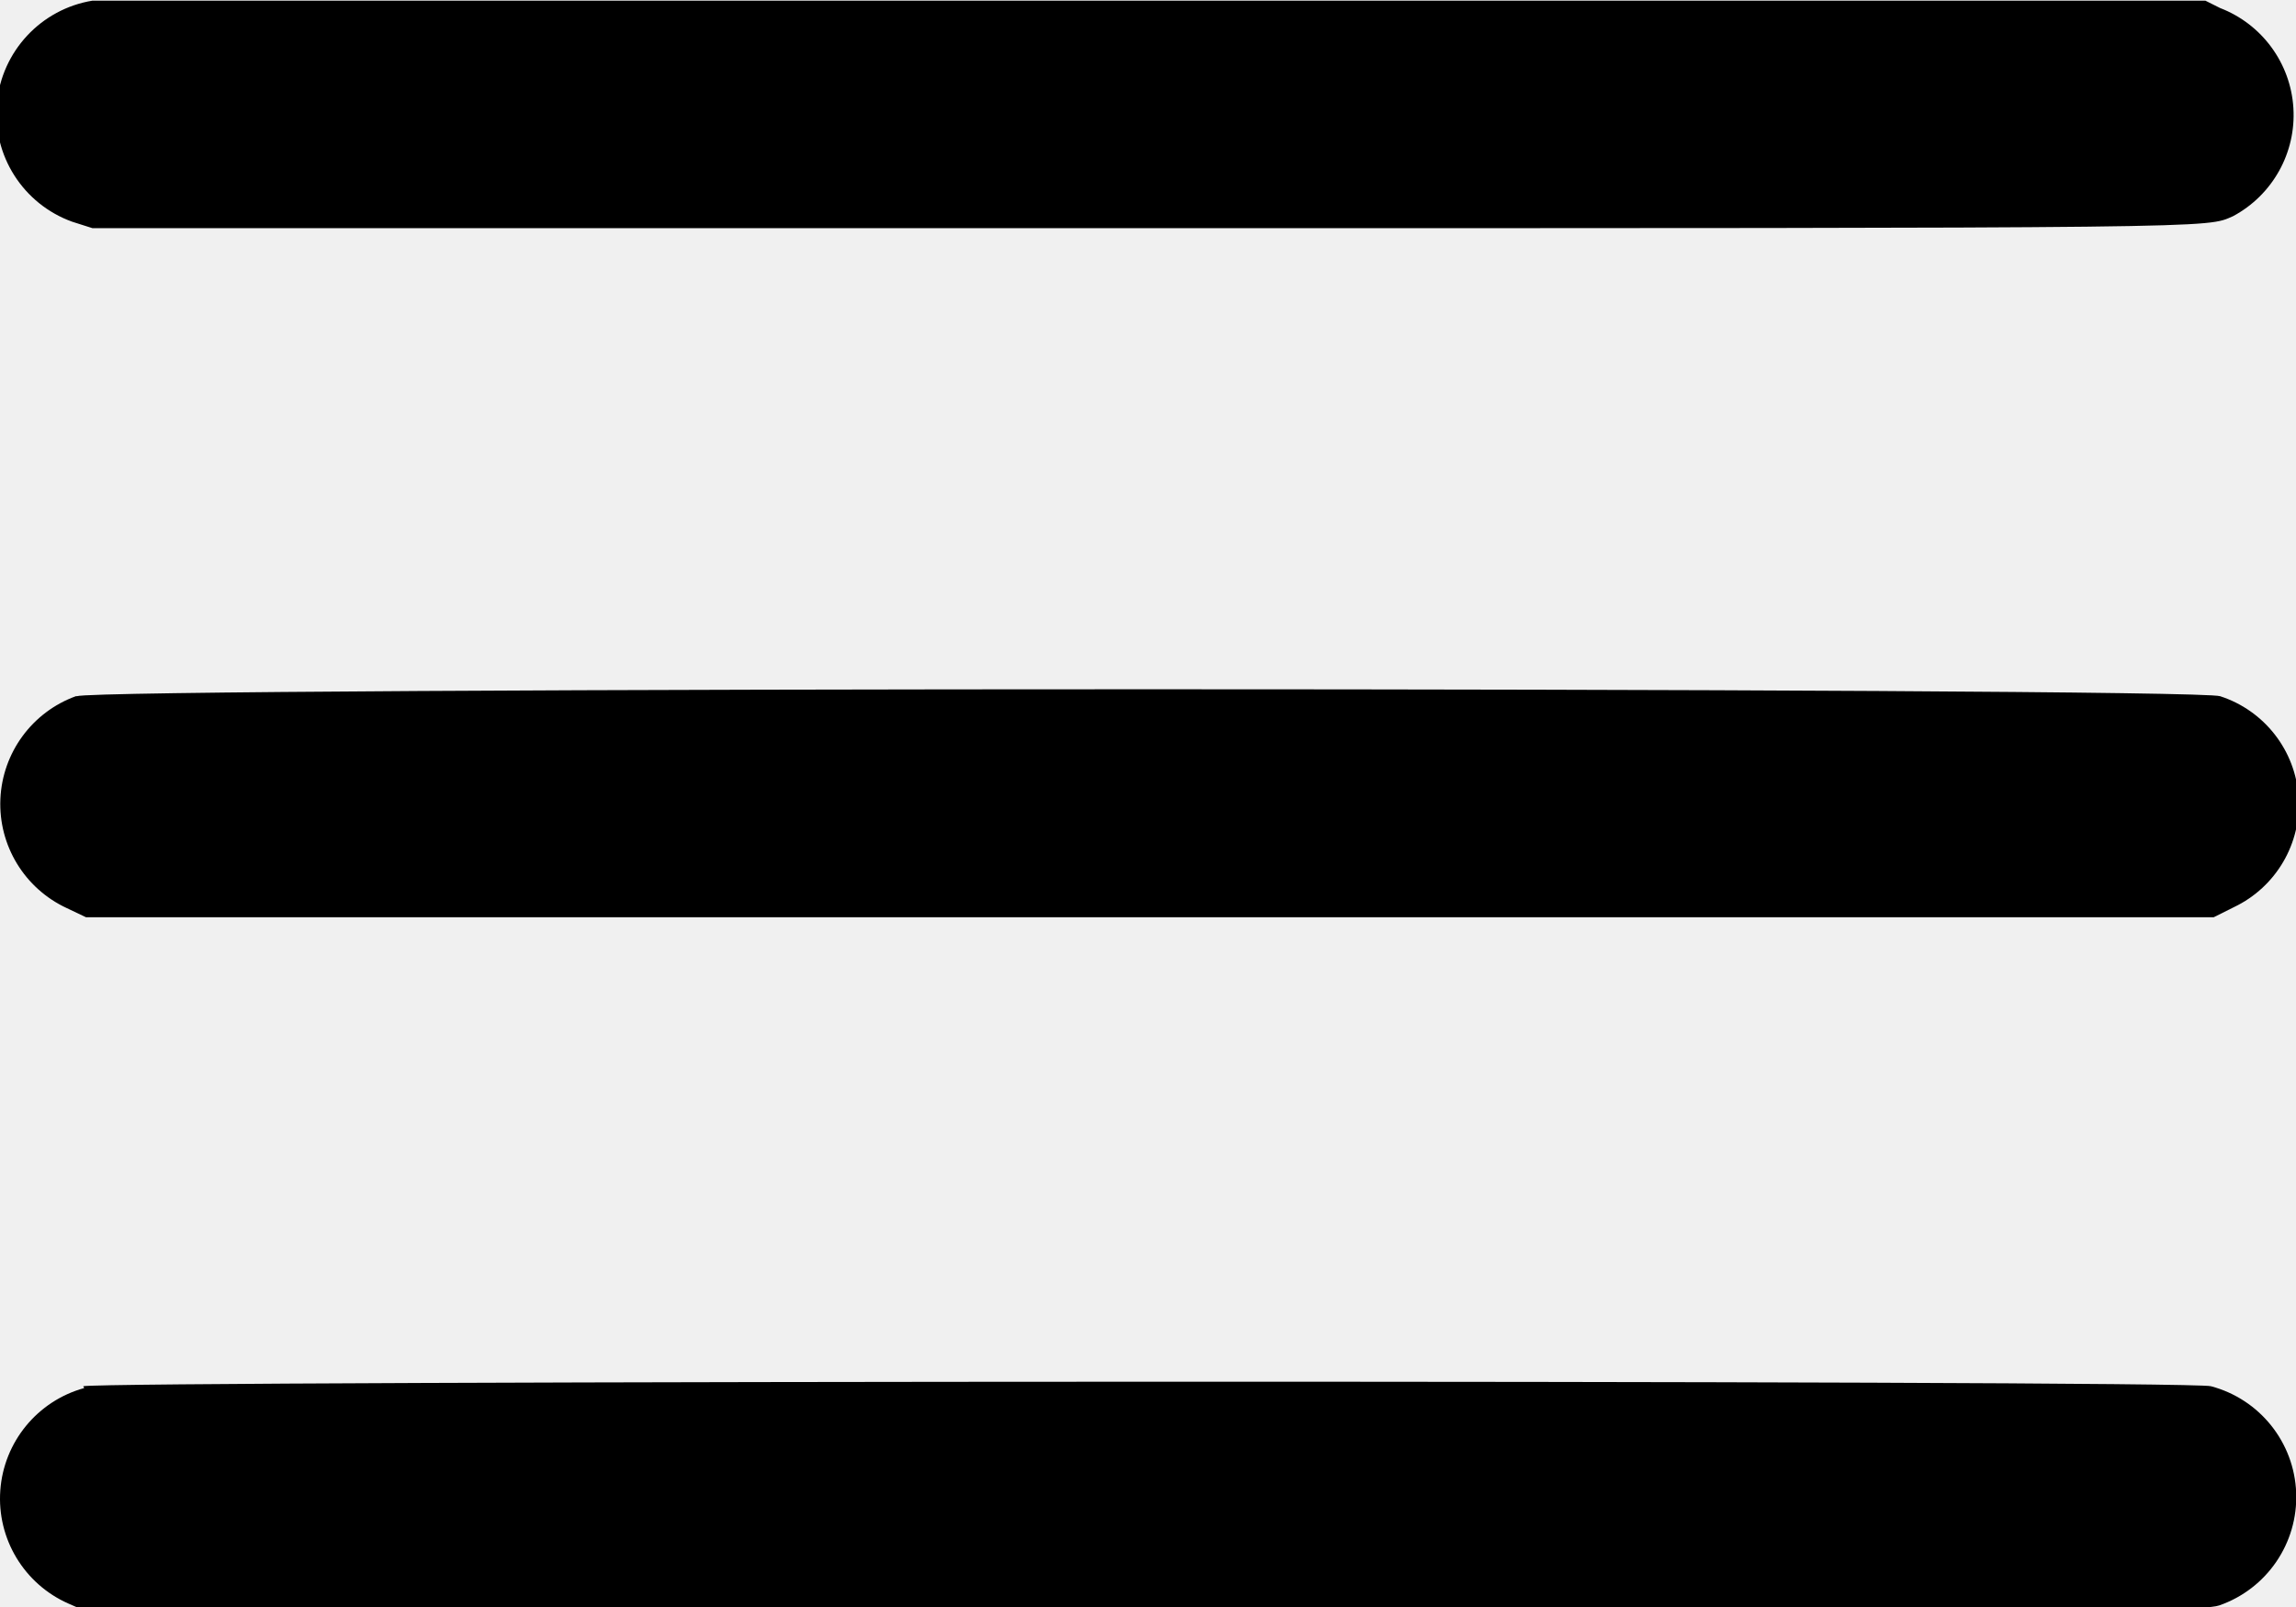
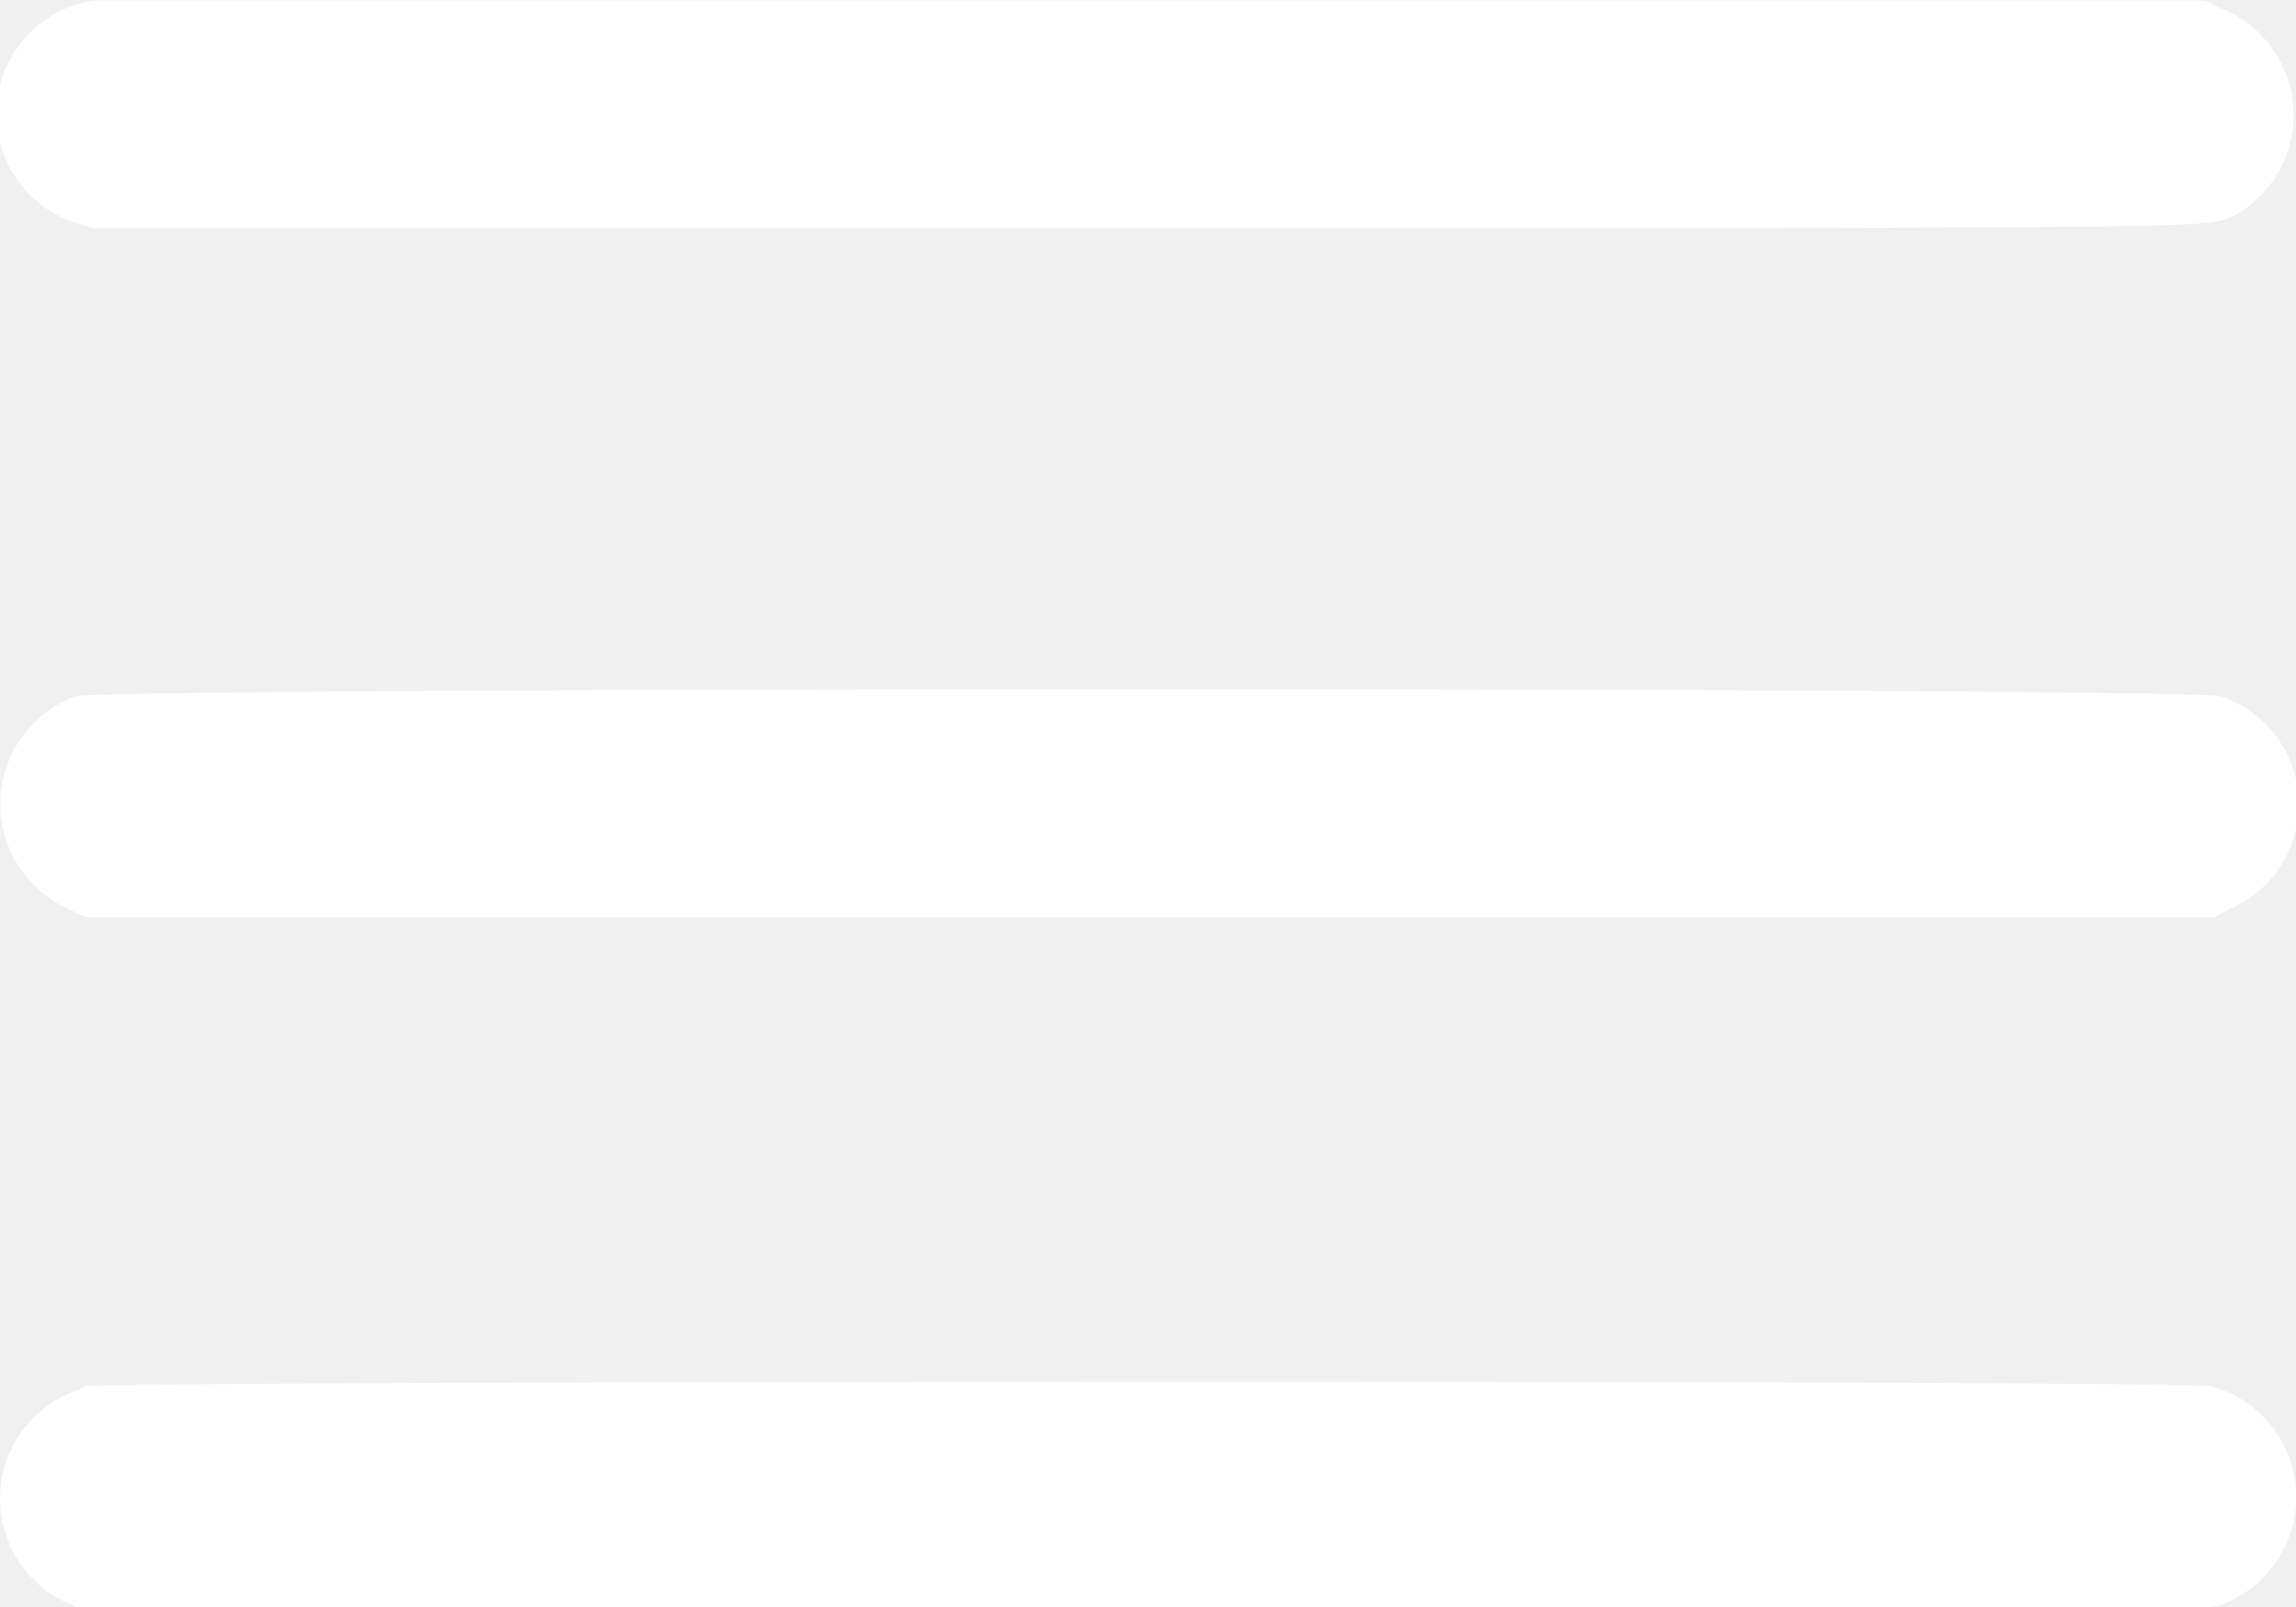
- <svg xmlns="http://www.w3.org/2000/svg" width="40" height="28" fill="#000000" viewBox="0 0 24.82 17.36">
+ <svg xmlns="http://www.w3.org/2000/svg" width="40" height="28" fill="#FFFFFF" viewBox="0 0 24.82 17.36">
  <g>
    <path d="M1,0A1.24,1.24,0,0,0,.78,2.39L1,2.46H12.3c11.86,0,11.54,0,11.84-.13A1.24,1.24,0,0,0,24,.08L23.84,0H12.51C6.28,0,1.11,0,1,0M.82,7.52a1.24,1.24,0,0,0-.1,2.29l.21.1h23l.22-.11A1.23,1.23,0,0,0,24,7.52c-.29-.1-22.89-.1-23.17,0M.91,15a1.24,1.24,0,0,0-.17,2.33l.16.07H12.36c11.19,0,11.46,0,11.63-.05a1.24,1.24,0,0,0-.09-2.37c-.26-.07-22.73-.06-23,0" />
  </g>
</svg>
